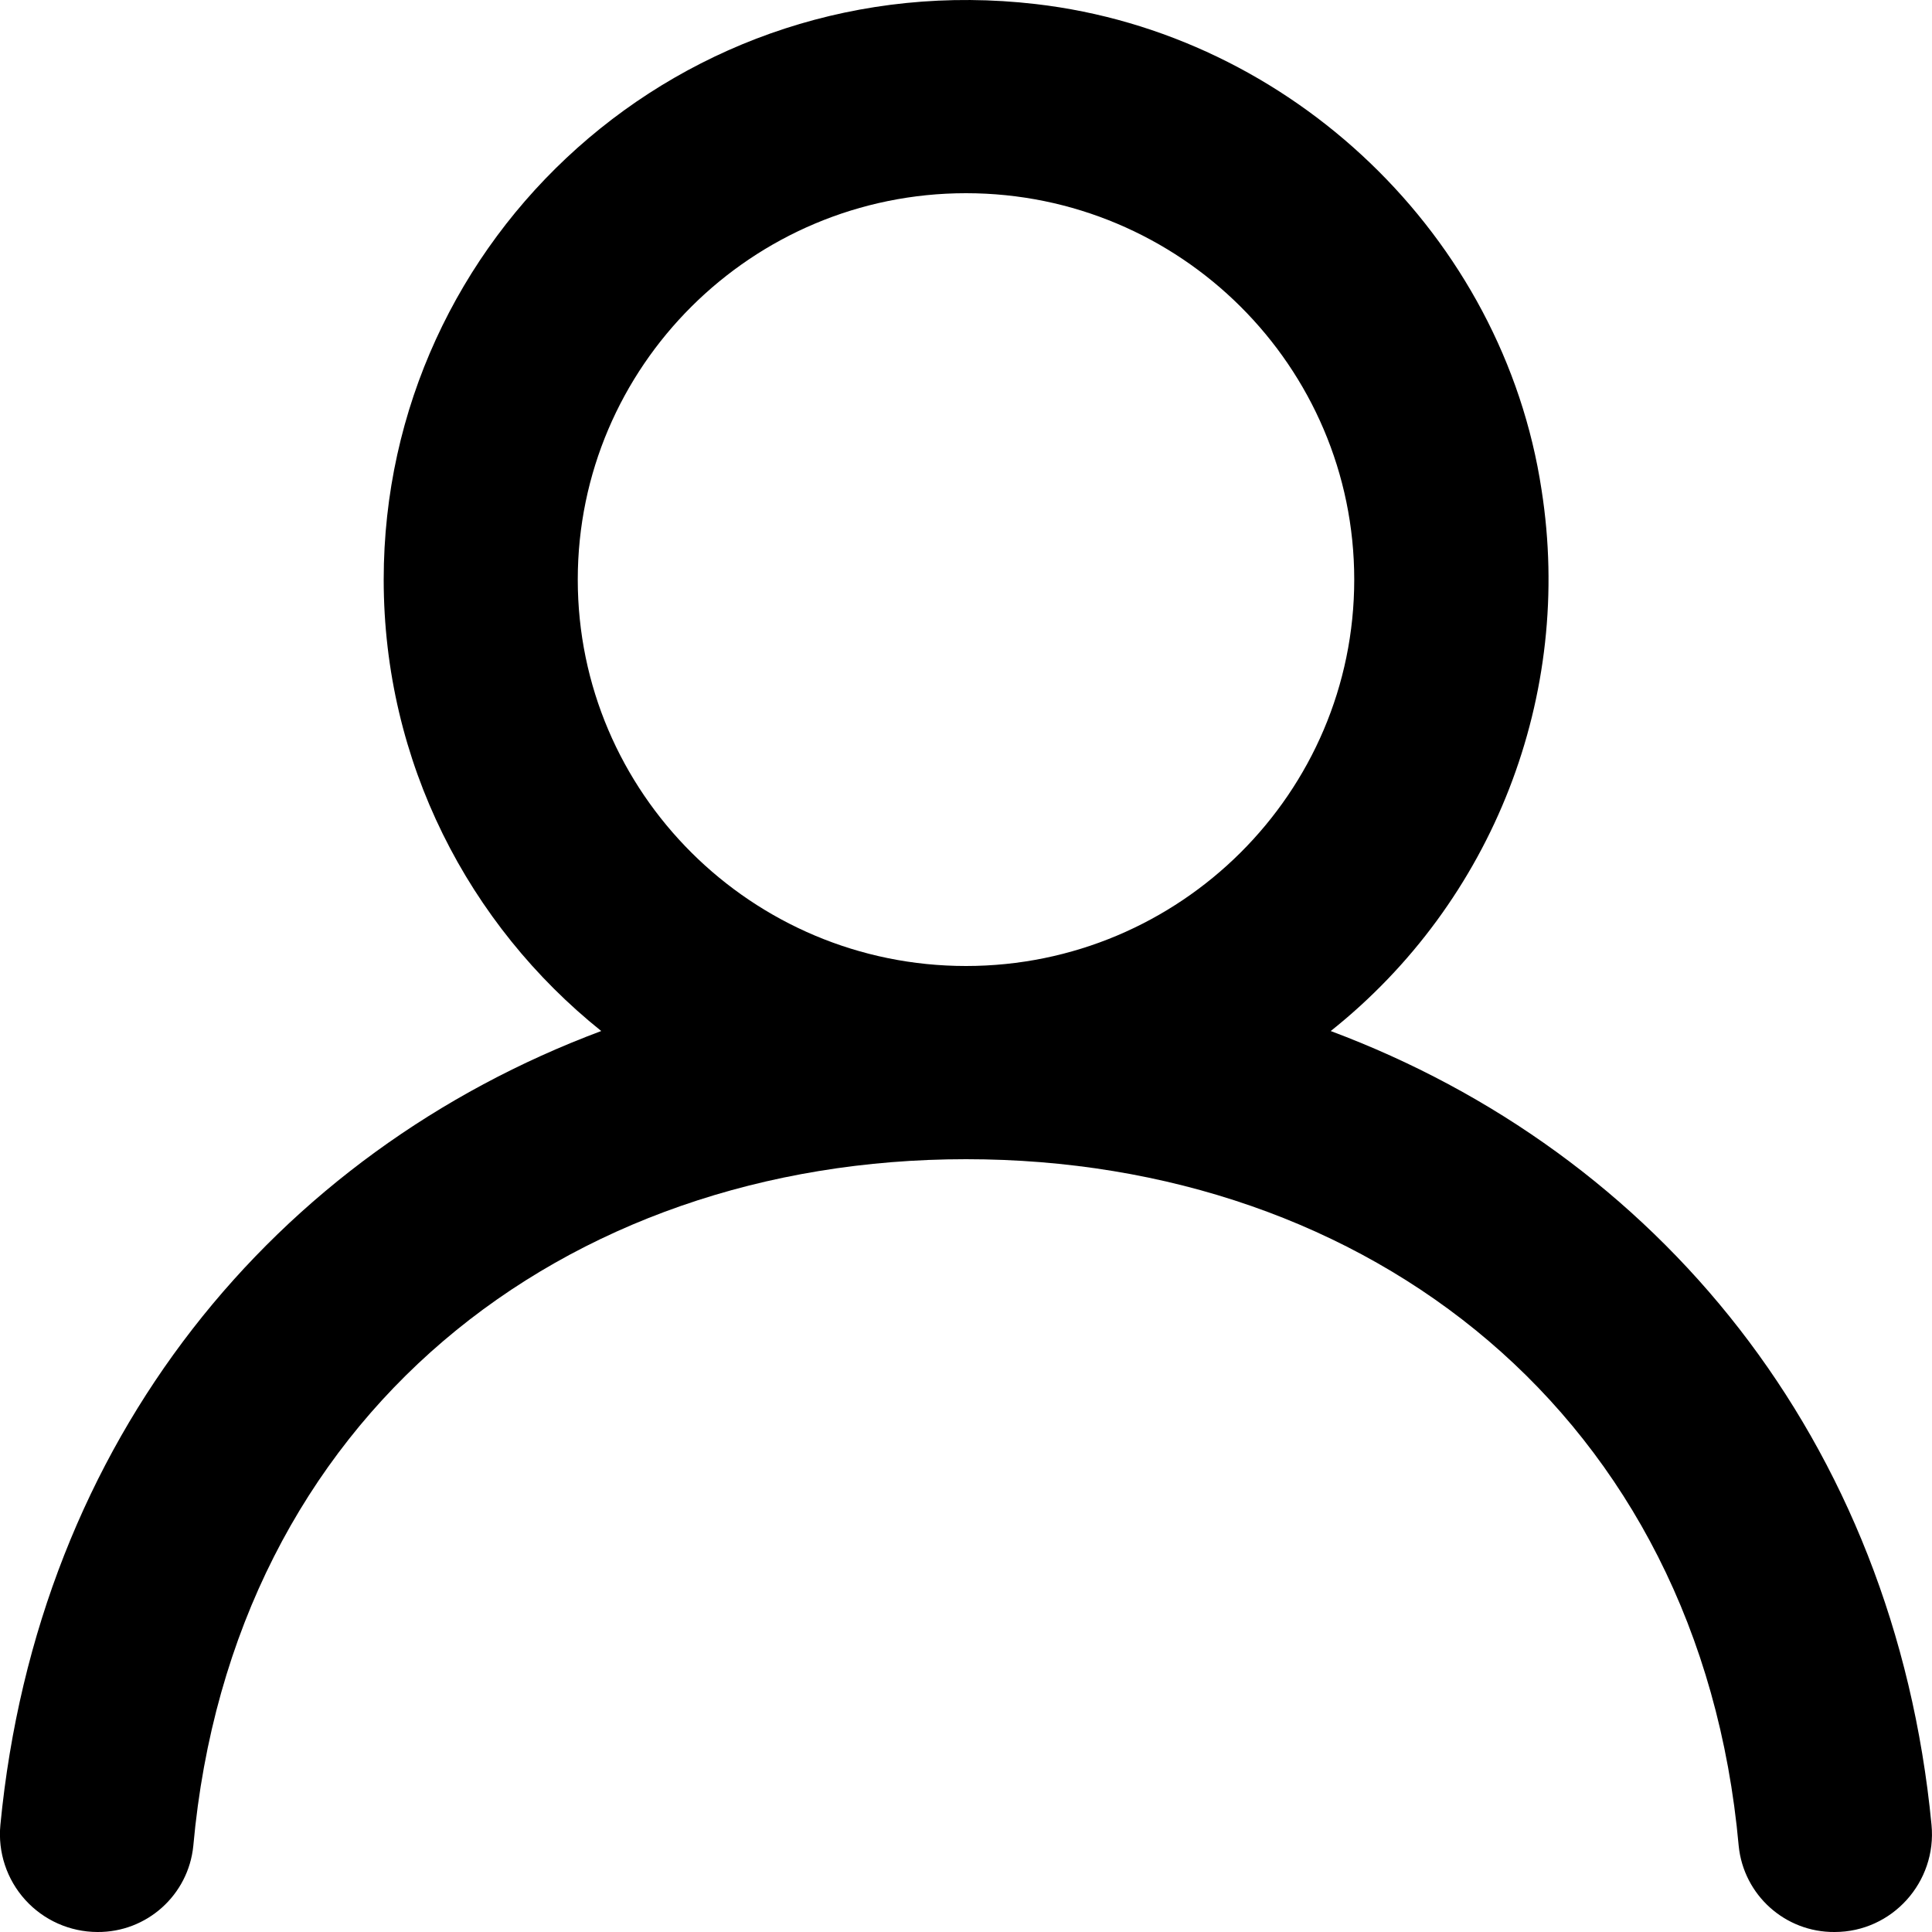
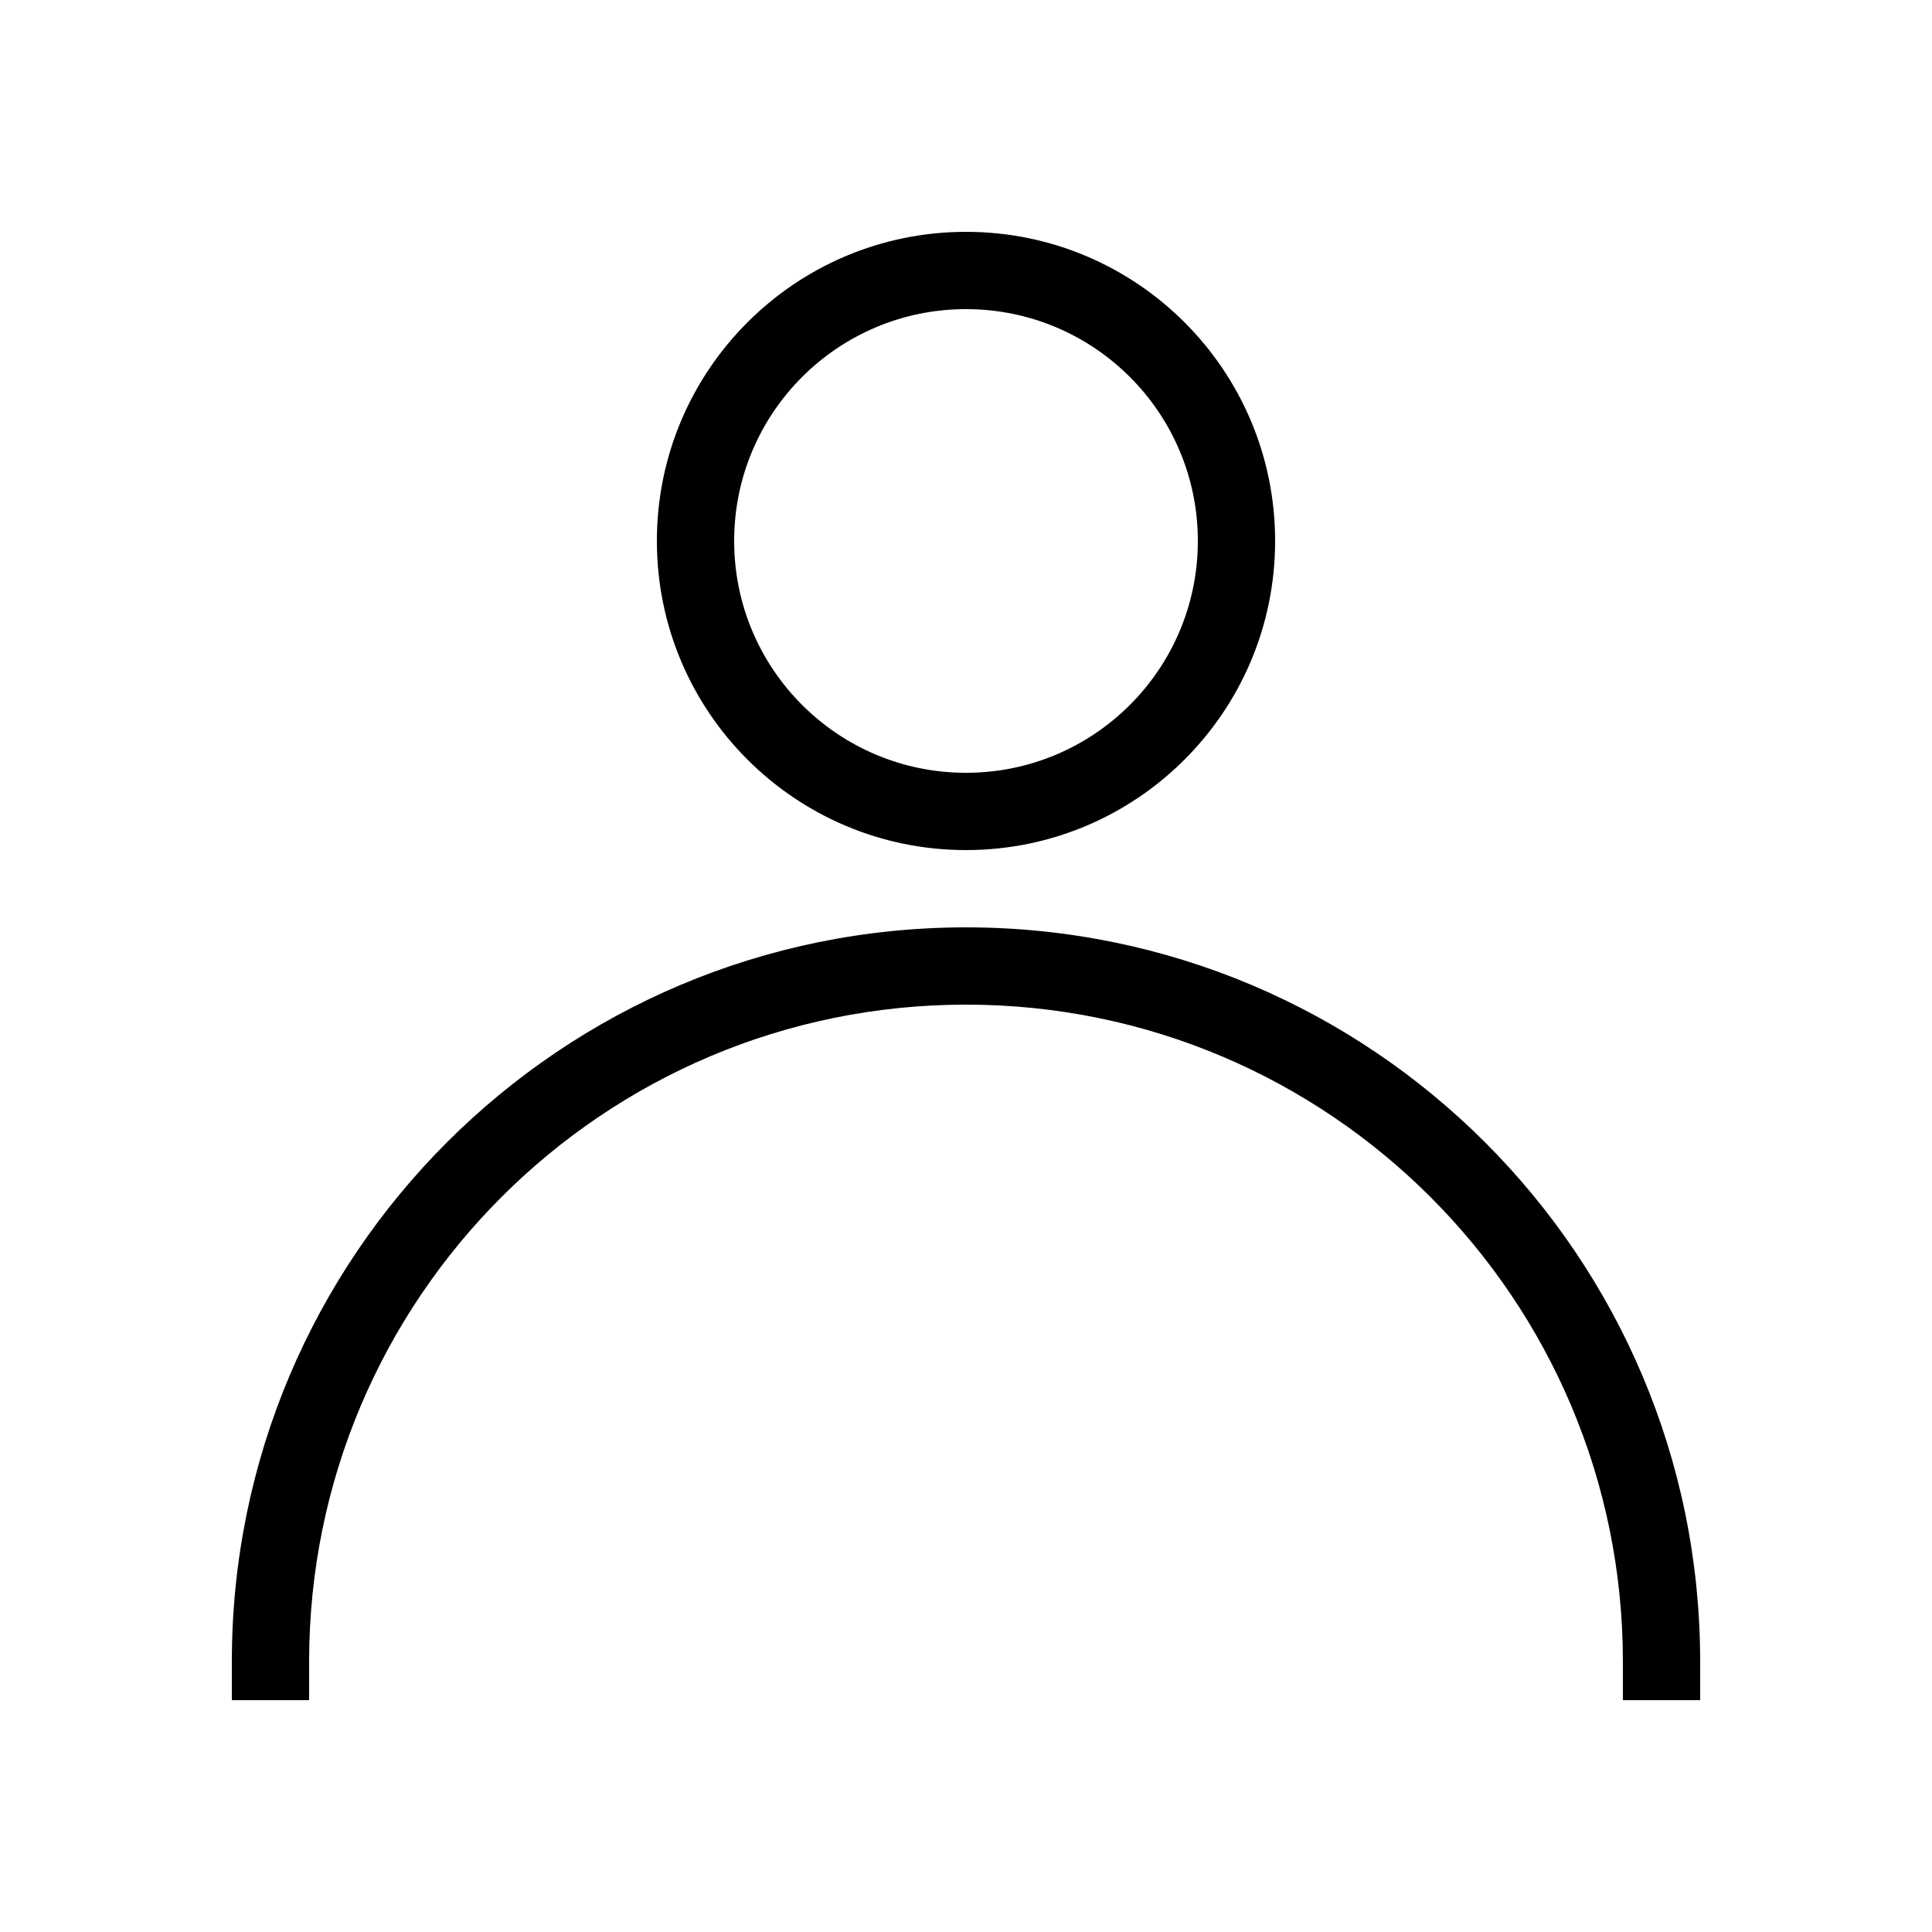
- <svg xmlns="http://www.w3.org/2000/svg" width="20" height="20" viewBox="0 0 20 20" id="profile">
-   <g id="Page-1" fill="none" fill-rule="evenodd" stroke="none" stroke-width="1">
-     <g id="Dribbble-Light-Preview" fill="#000" transform="translate(-180 -2159)">
-       <g id="icons" transform="translate(56 160)">
-         <path id="profile-[#1341]" d="M134 2009c-2.217 0-4.019-1.794-4.019-4s1.802-4 4.019-4 4.019 1.794 4.019 4-1.802 4-4.019 4m3.776.673a5.978 5.978 0 0 0 2.182-5.603c-.397-2.623-2.589-4.722-5.236-5.028-3.652-.423-6.75 2.407-6.75 5.958 0 1.89.88 3.574 2.252 4.673-3.372 1.261-5.834 4.222-6.22 8.218a1.012 1.012 0 0 0 1.004 1.109.99.99 0 0 0 .993-.891c.403-4.463 3.836-7.109 7.999-7.109s7.596 2.646 7.999 7.109a.99.99 0 0 0 .993.891c.596 0 1.06-.518 1.003-1.109-.385-3.996-2.847-6.957-6.22-8.218" />
-       </g>
-     </g>
-   </g>
+ <svg xmlns="http://www.w3.org/2000/svg" viewBox="0 0 25 25" id="profile">
+   <path d="M12.5 11a4 4 0 1 1 4-4A4 4 0 0 1 12.5 11zm0-7a3 3 0 1 0 3 3A3 3 0 0 0 12.5 4zM22 22H21v-.5a8.5 8.5 0 0 0-17 0V22H3v-.5a9.5 9.5 0 0 1 19 0z" />
</svg>
